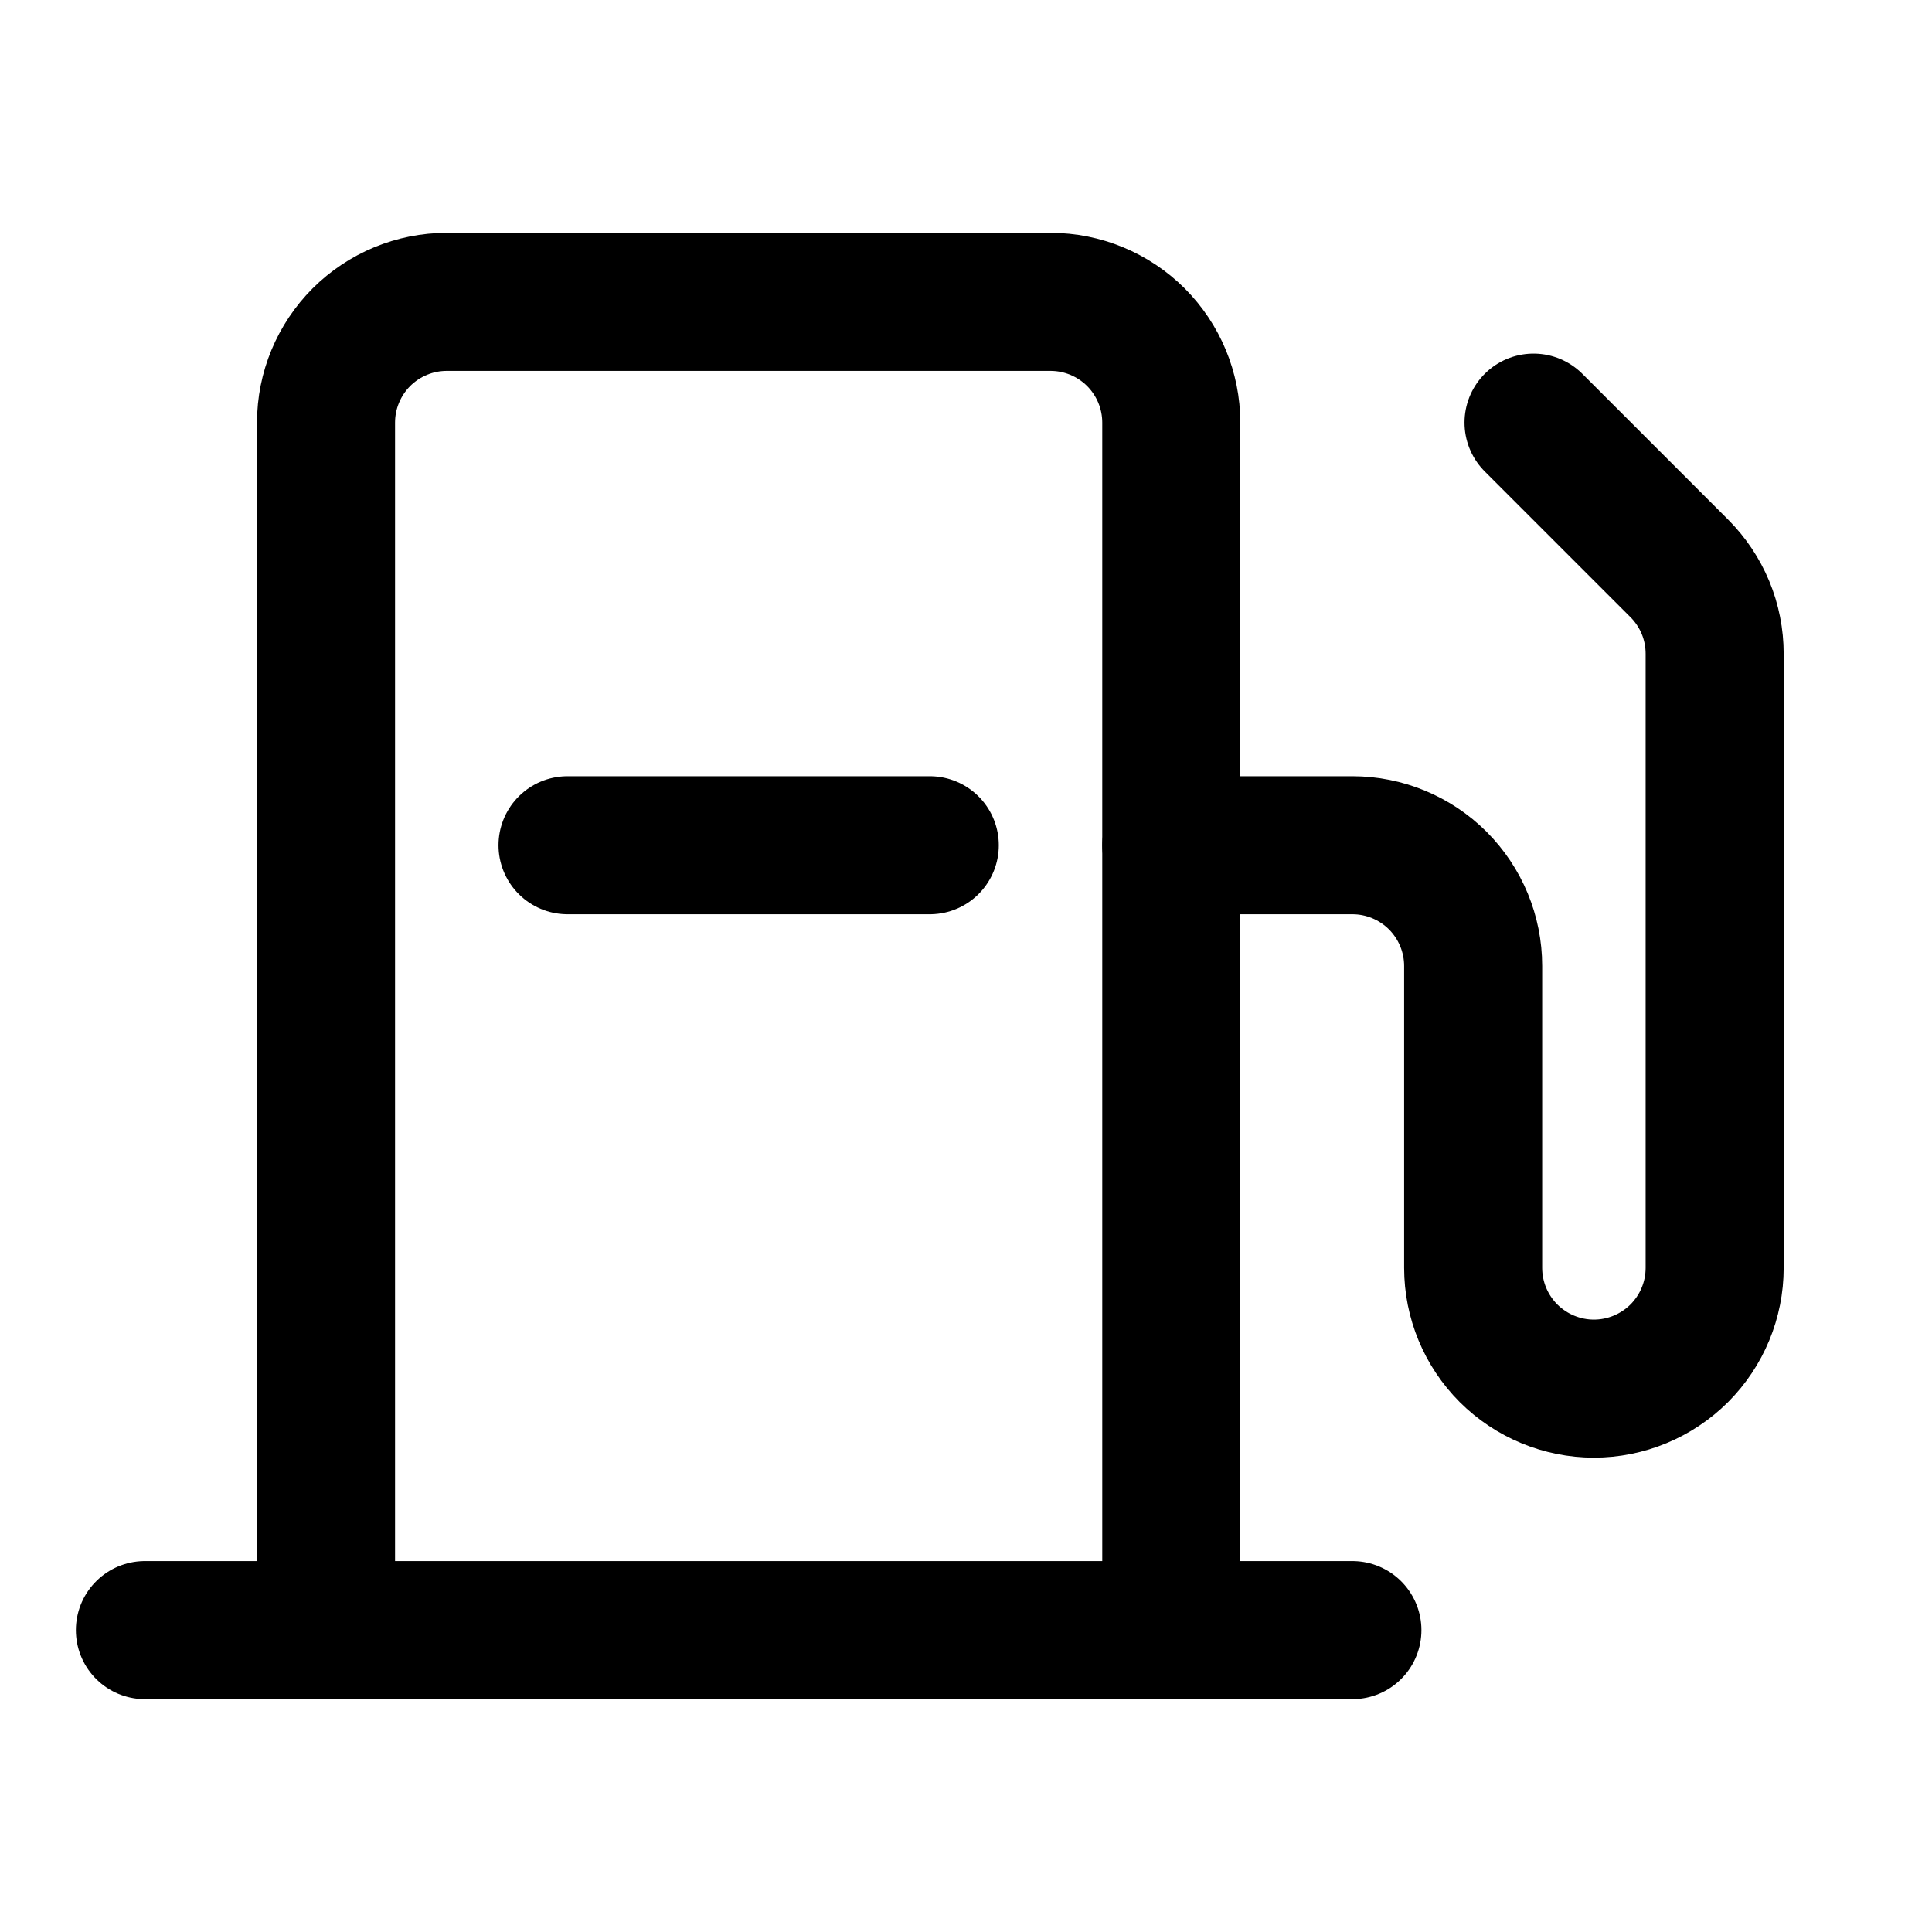
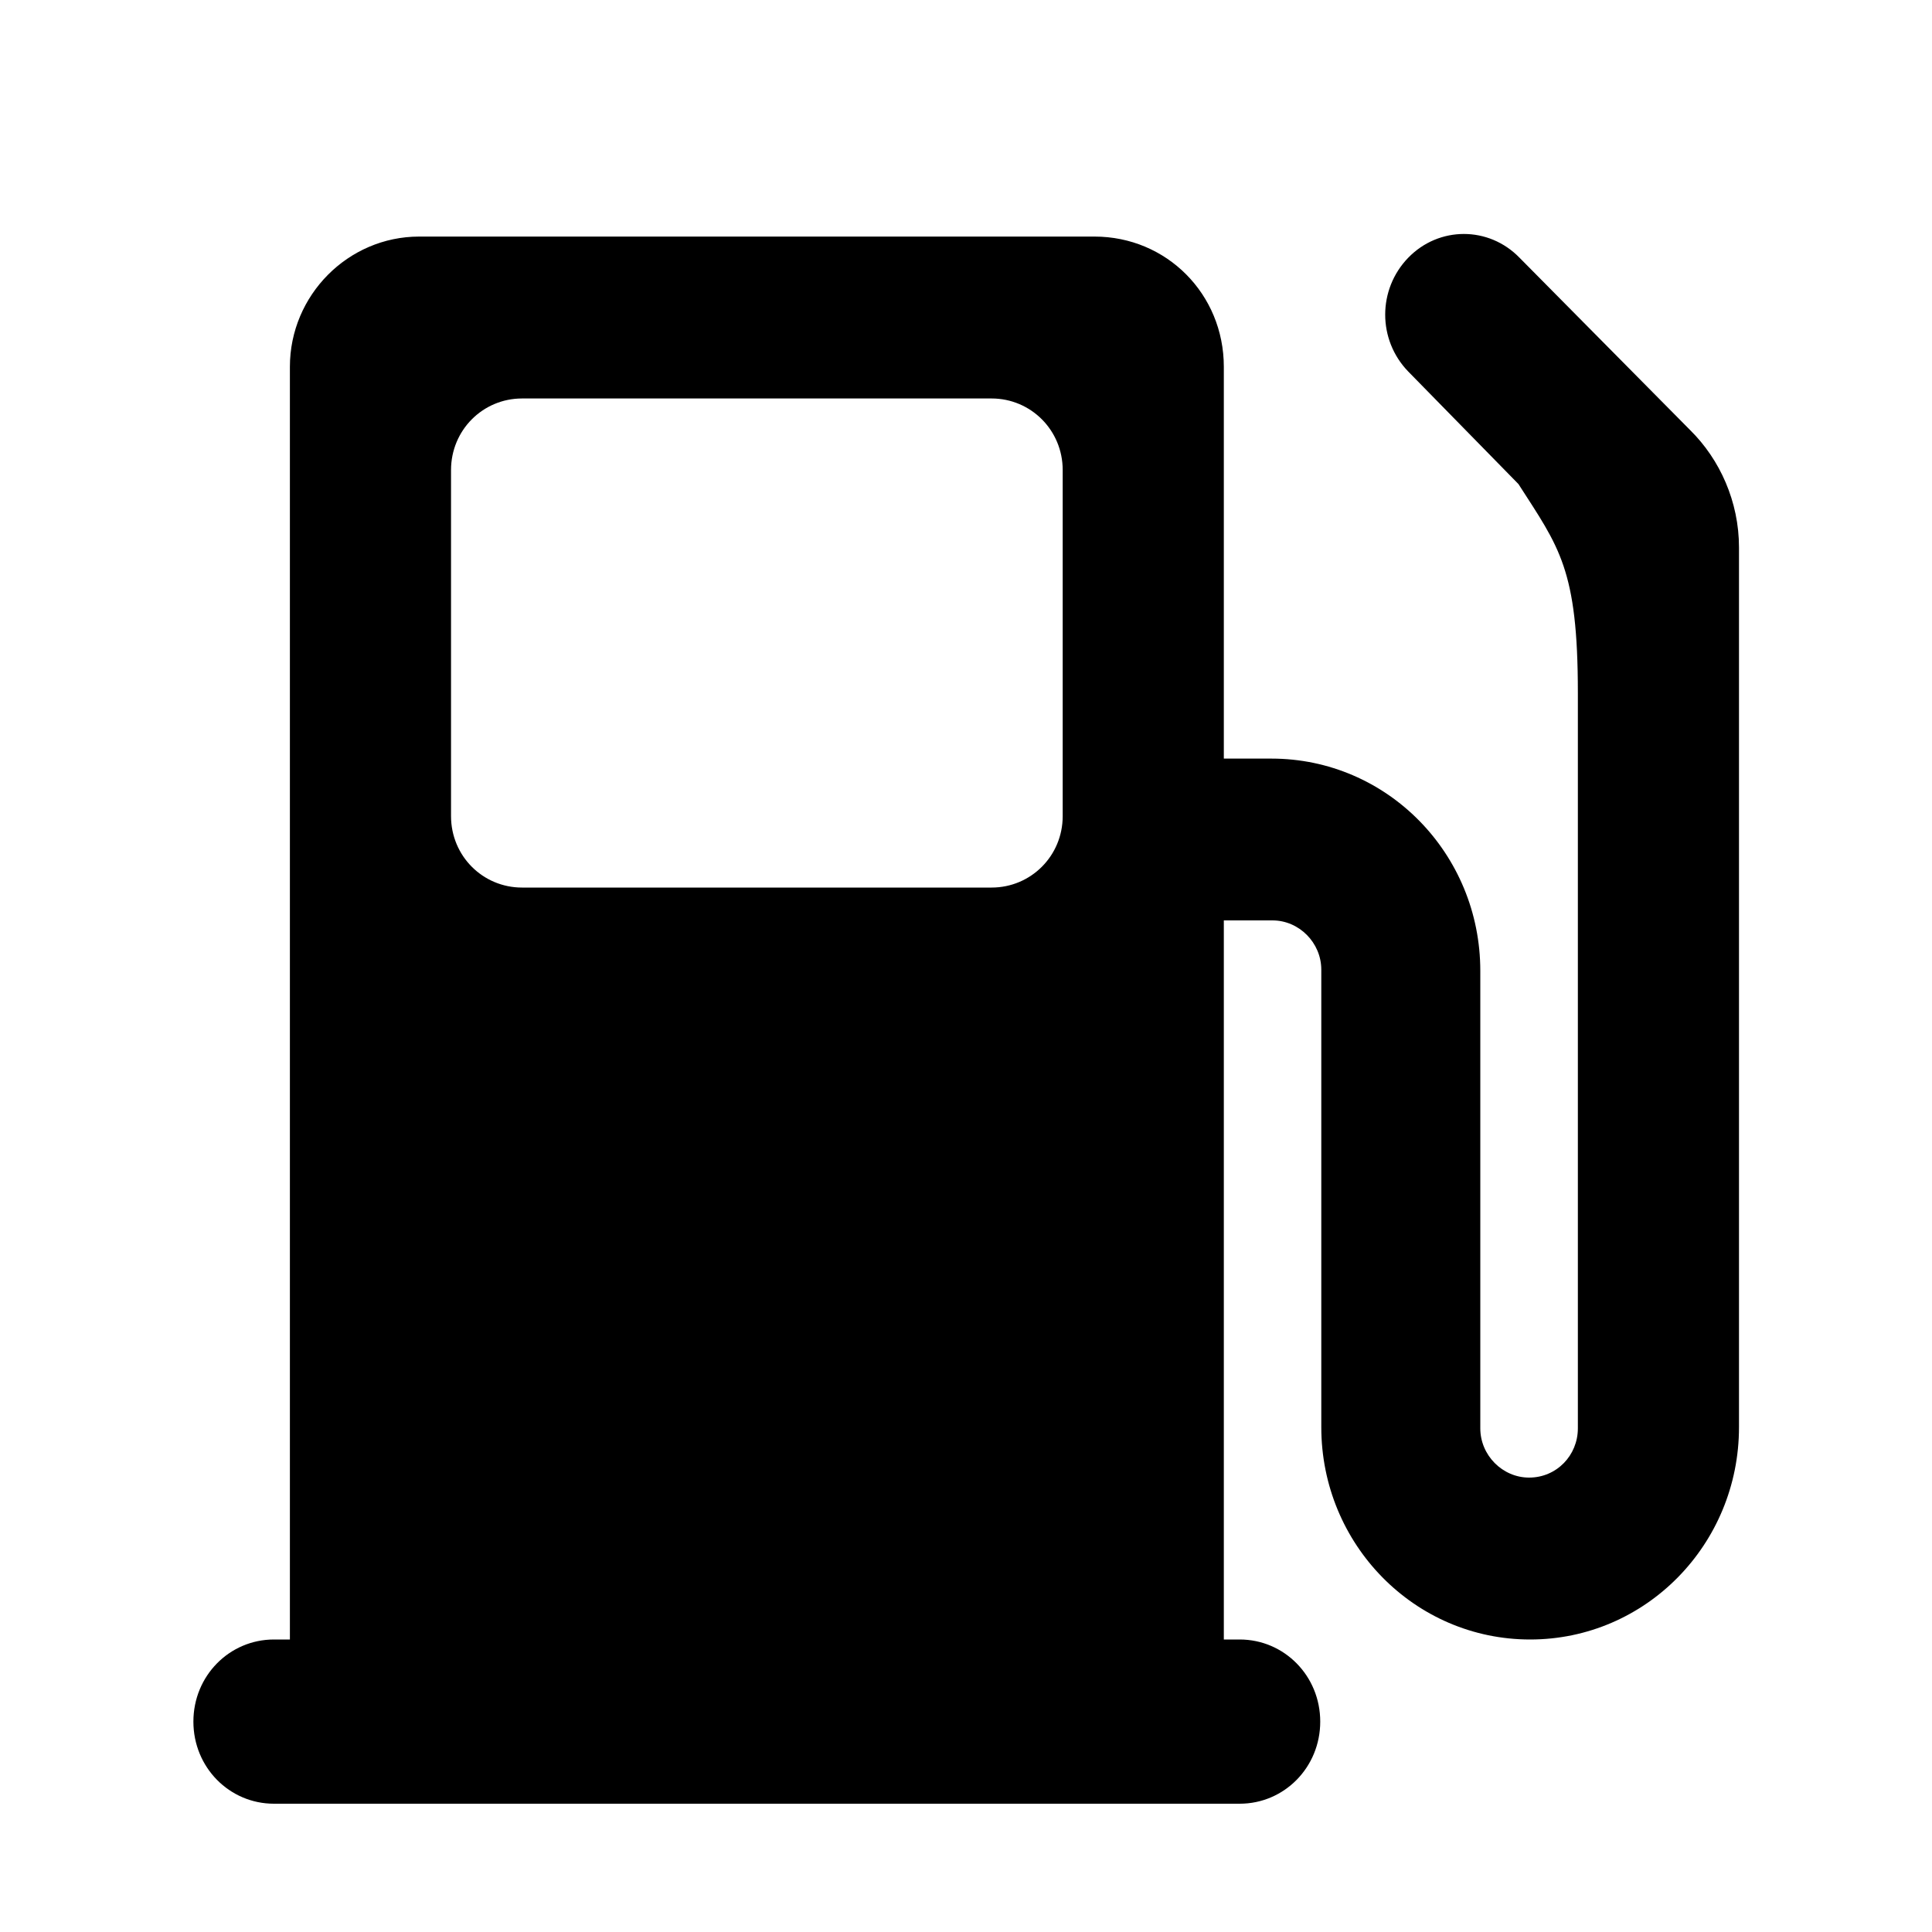
<svg xmlns="http://www.w3.org/2000/svg" width="20" height="20" viewBox="0 0 20 20" fill="none">
-   <path d="M3.375 16.875V4.375C3.375 4.043 3.507 3.726 3.741 3.491C3.976 3.257 4.293 3.125 4.625 3.125H10.875C11.207 3.125 11.524 3.257 11.759 3.491C11.993 3.726 12.125 4.043 12.125 4.375V16.875" stroke="currentColor" stroke-width="1.429" stroke-linecap="round" stroke-linejoin="round" />
-   <path d="M1.5 16.875H14" stroke="currentColor" stroke-width="1.429" stroke-linecap="round" stroke-linejoin="round" />
-   <path d="M12.125 8.75H14C14.332 8.75 14.649 8.882 14.884 9.116C15.118 9.351 15.25 9.668 15.25 10V13.125C15.25 13.457 15.382 13.774 15.616 14.009C15.851 14.243 16.169 14.375 16.5 14.375C16.831 14.375 17.149 14.243 17.384 14.009C17.618 13.774 17.75 13.457 17.75 13.125V6.768C17.75 6.604 17.718 6.441 17.655 6.289C17.592 6.138 17.5 6 17.384 5.884L15.875 4.375" stroke="currentColor" stroke-width="1.429" stroke-linecap="round" stroke-linejoin="round" />
-   <path d="M9.625 8.75H5.875" stroke="currentColor" stroke-width="1.429" stroke-linecap="round" stroke-linejoin="round" />
+   <path d="M12.669 16.972V9.528H13.173C13.448 9.528 13.678 9.759 13.678 10.038V14.774C13.678 15.988 14.644 16.972 15.84 16.972C17.036 16.972 18.002 15.988 18.002 14.774V5.667C18.002 5.193 17.804 4.756 17.497 4.453L15.73 2.668C15.412 2.34 14.896 2.34 14.578 2.668C14.26 2.996 14.26 3.518 14.578 3.846L15.719 5.011C16.14 5.667 16.334 5.887 16.334 7.173V14.786C16.334 15.066 16.114 15.296 15.829 15.296C15.555 15.296 15.324 15.066 15.324 14.786V10.05C15.324 8.836 14.359 7.853 13.162 7.853H12.669V3.797C12.669 3.044 12.076 2.449 11.33 2.449H4.339C3.604 2.449 3.001 3.056 3.001 3.797V16.972H2.836C2.375 16.972 2.002 17.348 2.002 17.822C2.002 18.296 2.375 18.672 2.836 18.672H12.833C13.294 18.672 13.667 18.296 13.667 17.822C13.667 17.348 13.294 16.972 12.833 16.972H12.669ZM5.404 4.125H10.265C10.671 4.125 11.001 4.453 11.001 4.866V8.448C11.001 8.861 10.671 9.188 10.265 9.188H5.404C4.998 9.188 4.669 8.861 4.669 8.448V4.866C4.669 4.453 4.998 4.125 5.404 4.125Z" fill="currentColor" />
</svg>
